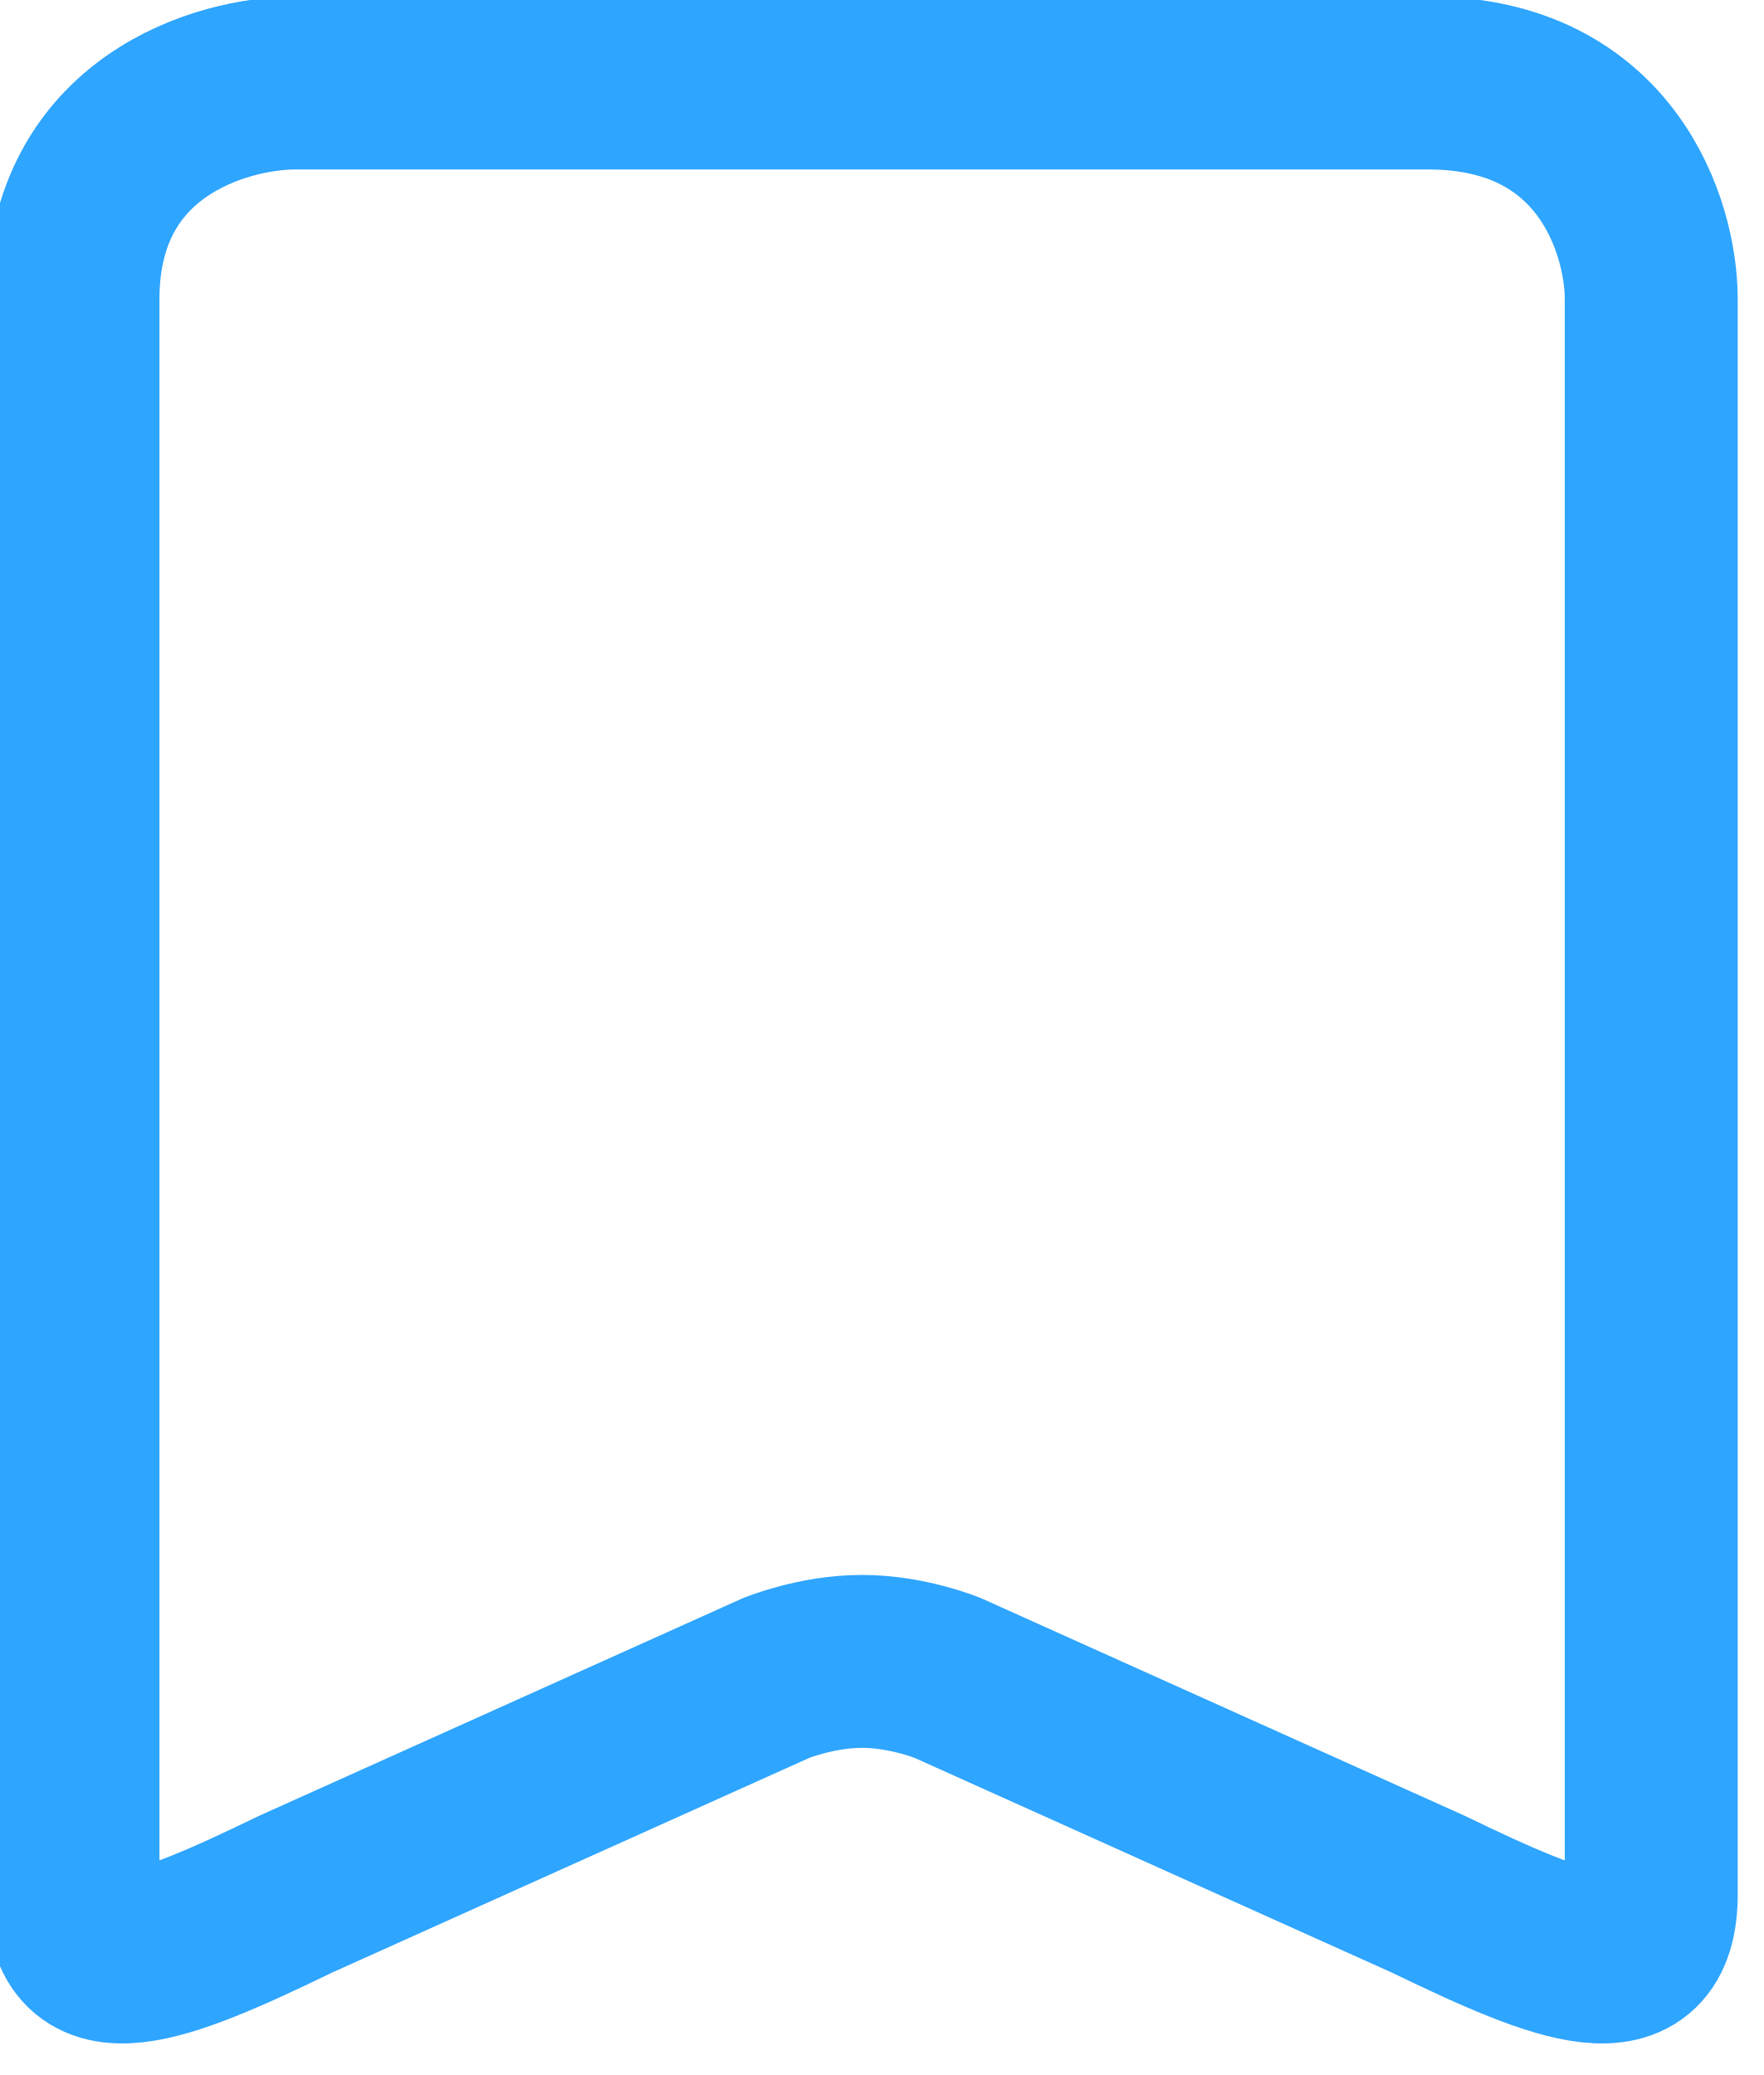
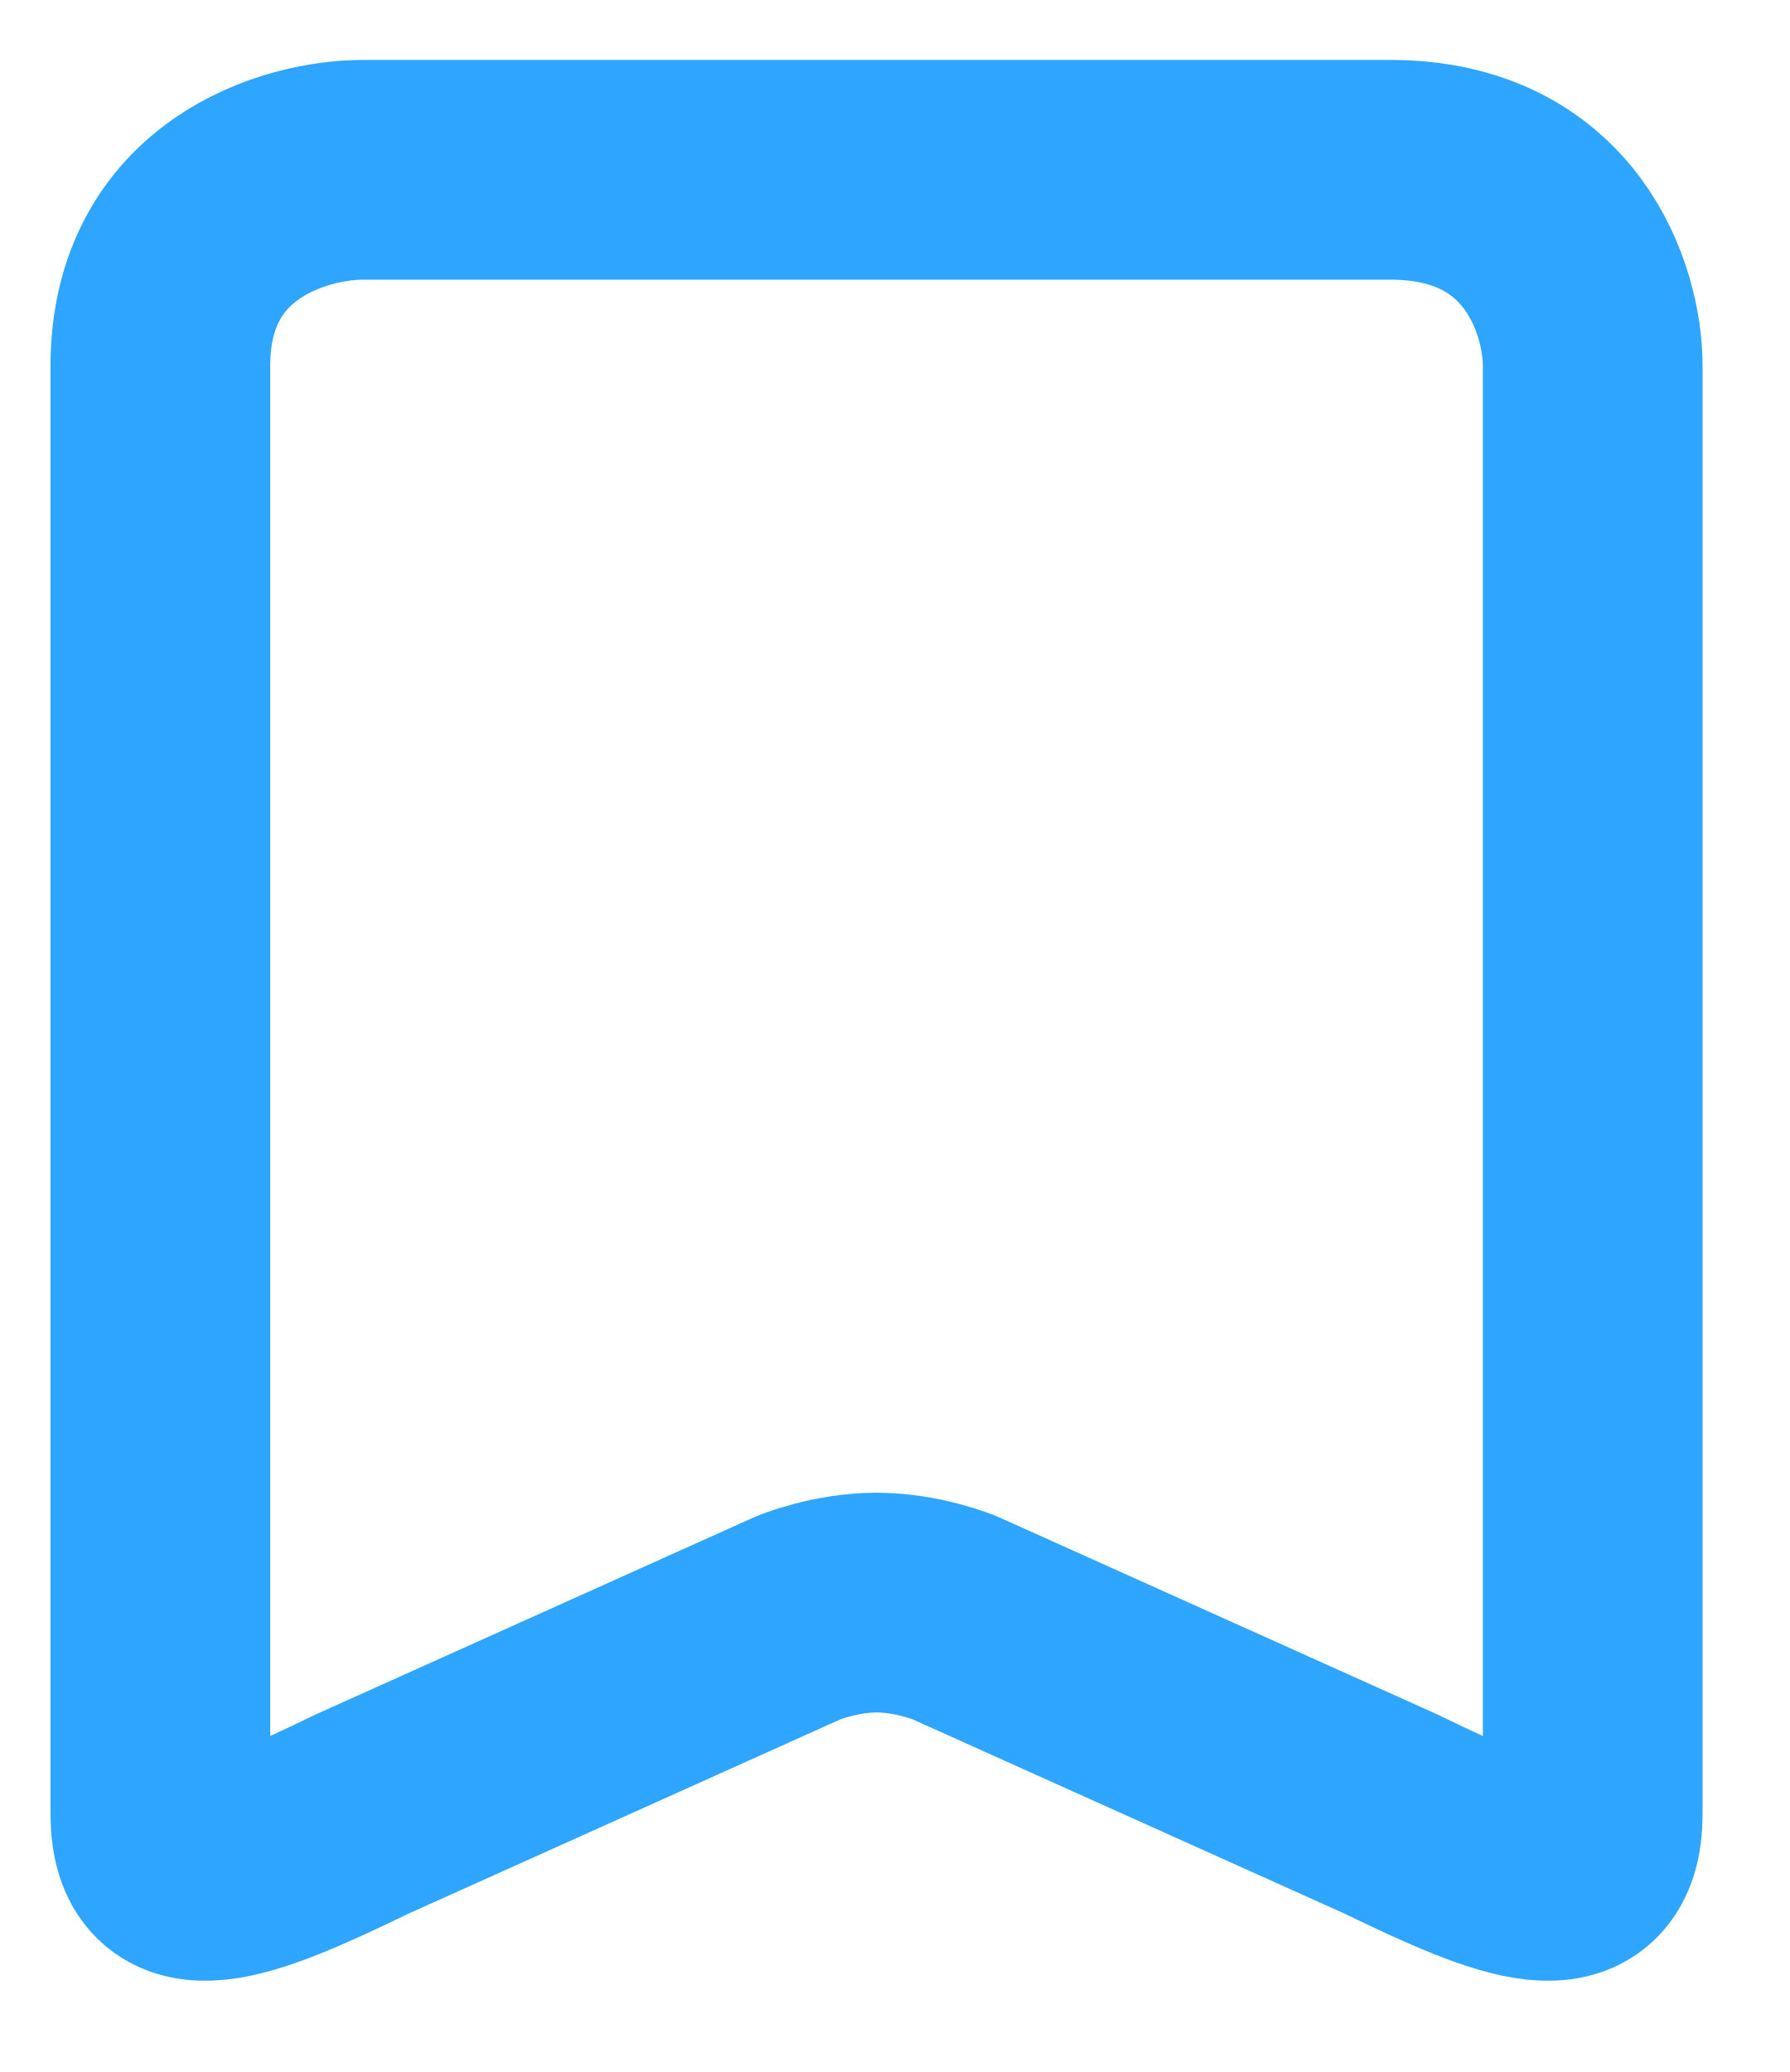
- <svg xmlns="http://www.w3.org/2000/svg" width="51" height="60" viewBox="0 0 51 60" fill="none">
-   <defs />
-   <path id="Vector" d="M41.29 2.4C36.13 2.4 17.32 2.4 8.55 2.4C6.41 2.4 2.11 3.65 2.11 8.65C2.11 13.64 2.11 41.48 2.11 54.77C2.11 57.65 4.59 56.69 8.55 54.77L22.44 48.52C22.44 48.52 23.61 48.04 24.92 48.04C26.24 48.04 27.4 48.52 27.4 48.52L41.29 54.77C45.26 56.69 47.74 57.65 47.74 54.77C47.74 41.48 47.74 13.64 47.74 8.65C47.74 6.57 46.45 2.4 41.29 2.4Z" stroke="#2EA5FF" stroke-opacity="1" stroke-width="5" />
+ <svg xmlns="http://www.w3.org/2000/svg" width="19" height="22" viewBox="0 0 19 22" fill="none">
+   <path d="M14.764 1.803C16.483 1.803 16.913 3.191 16.913 3.885V19.258C16.913 20.219 16.086 19.899 14.764 19.258L10.135 17.176C10.135 17.176 9.747 17.016 9.308 17.016C8.869 17.016 8.481 17.176 8.481 17.176L3.852 19.258C2.53 19.899 1.703 20.219 1.703 19.258V3.885C1.703 2.219 3.136 1.803 3.852 1.803H14.764Z" stroke="#2EA5FF" stroke-width="2.333" />
</svg>
